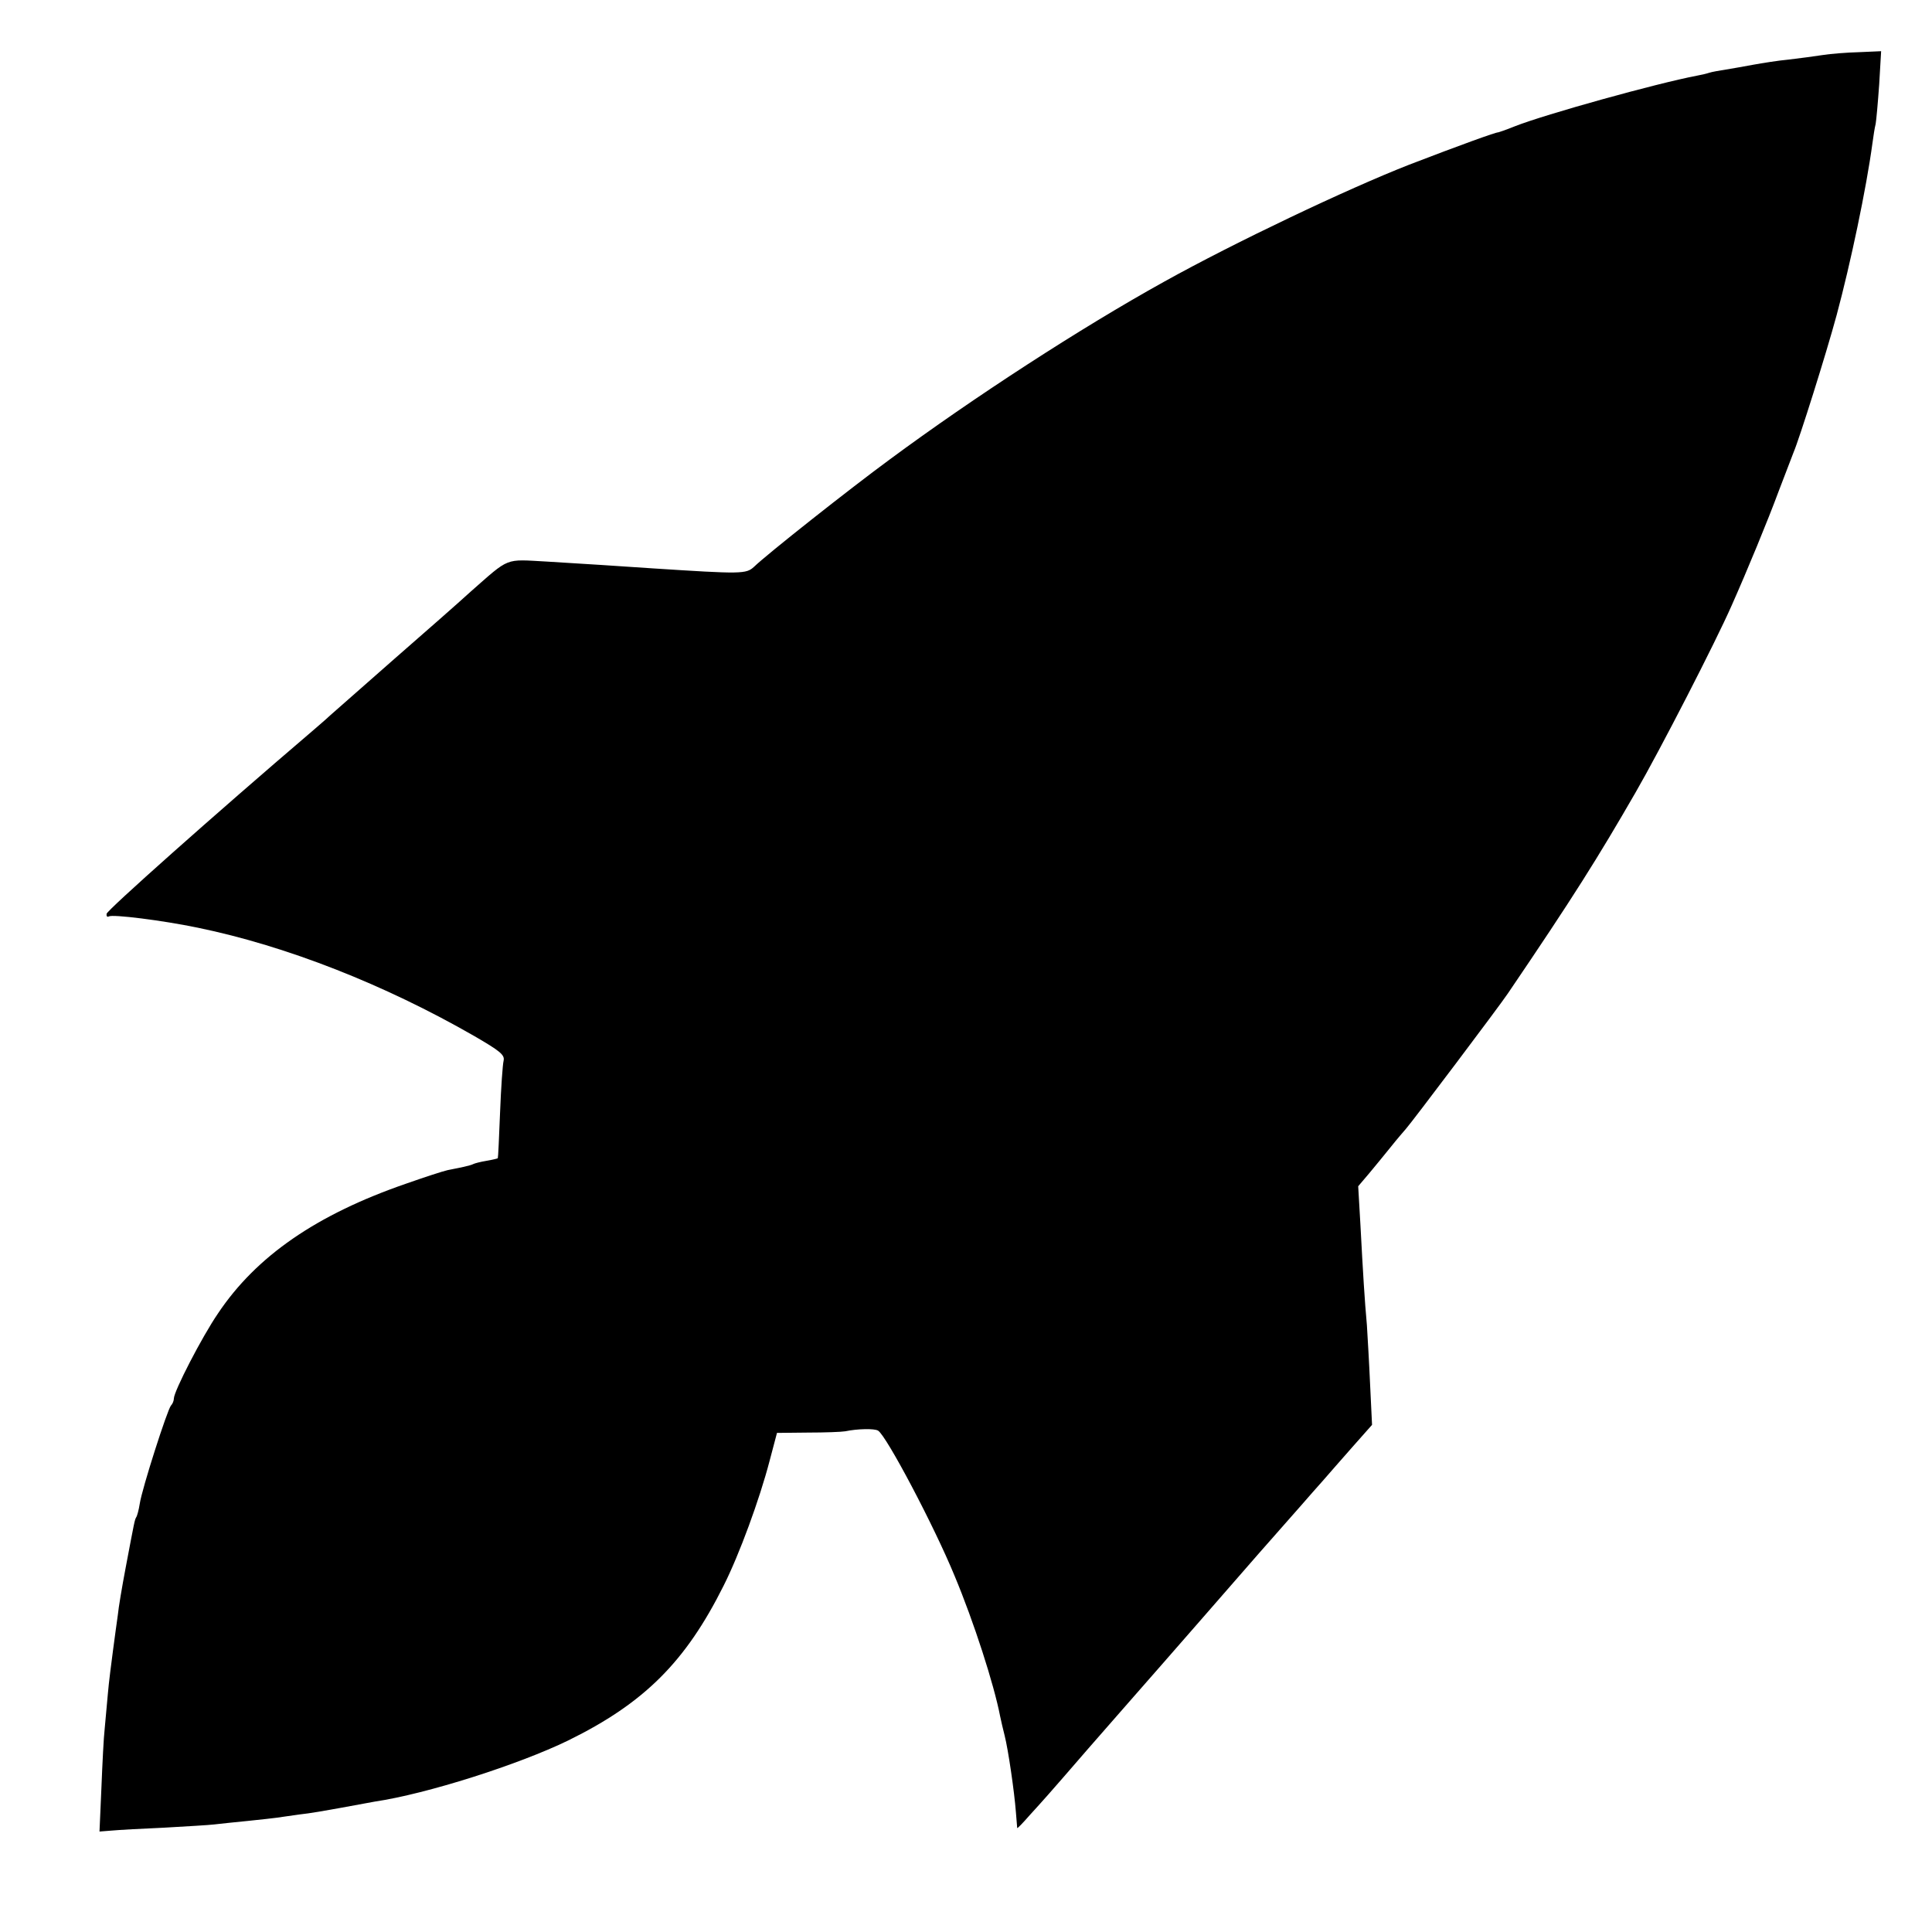
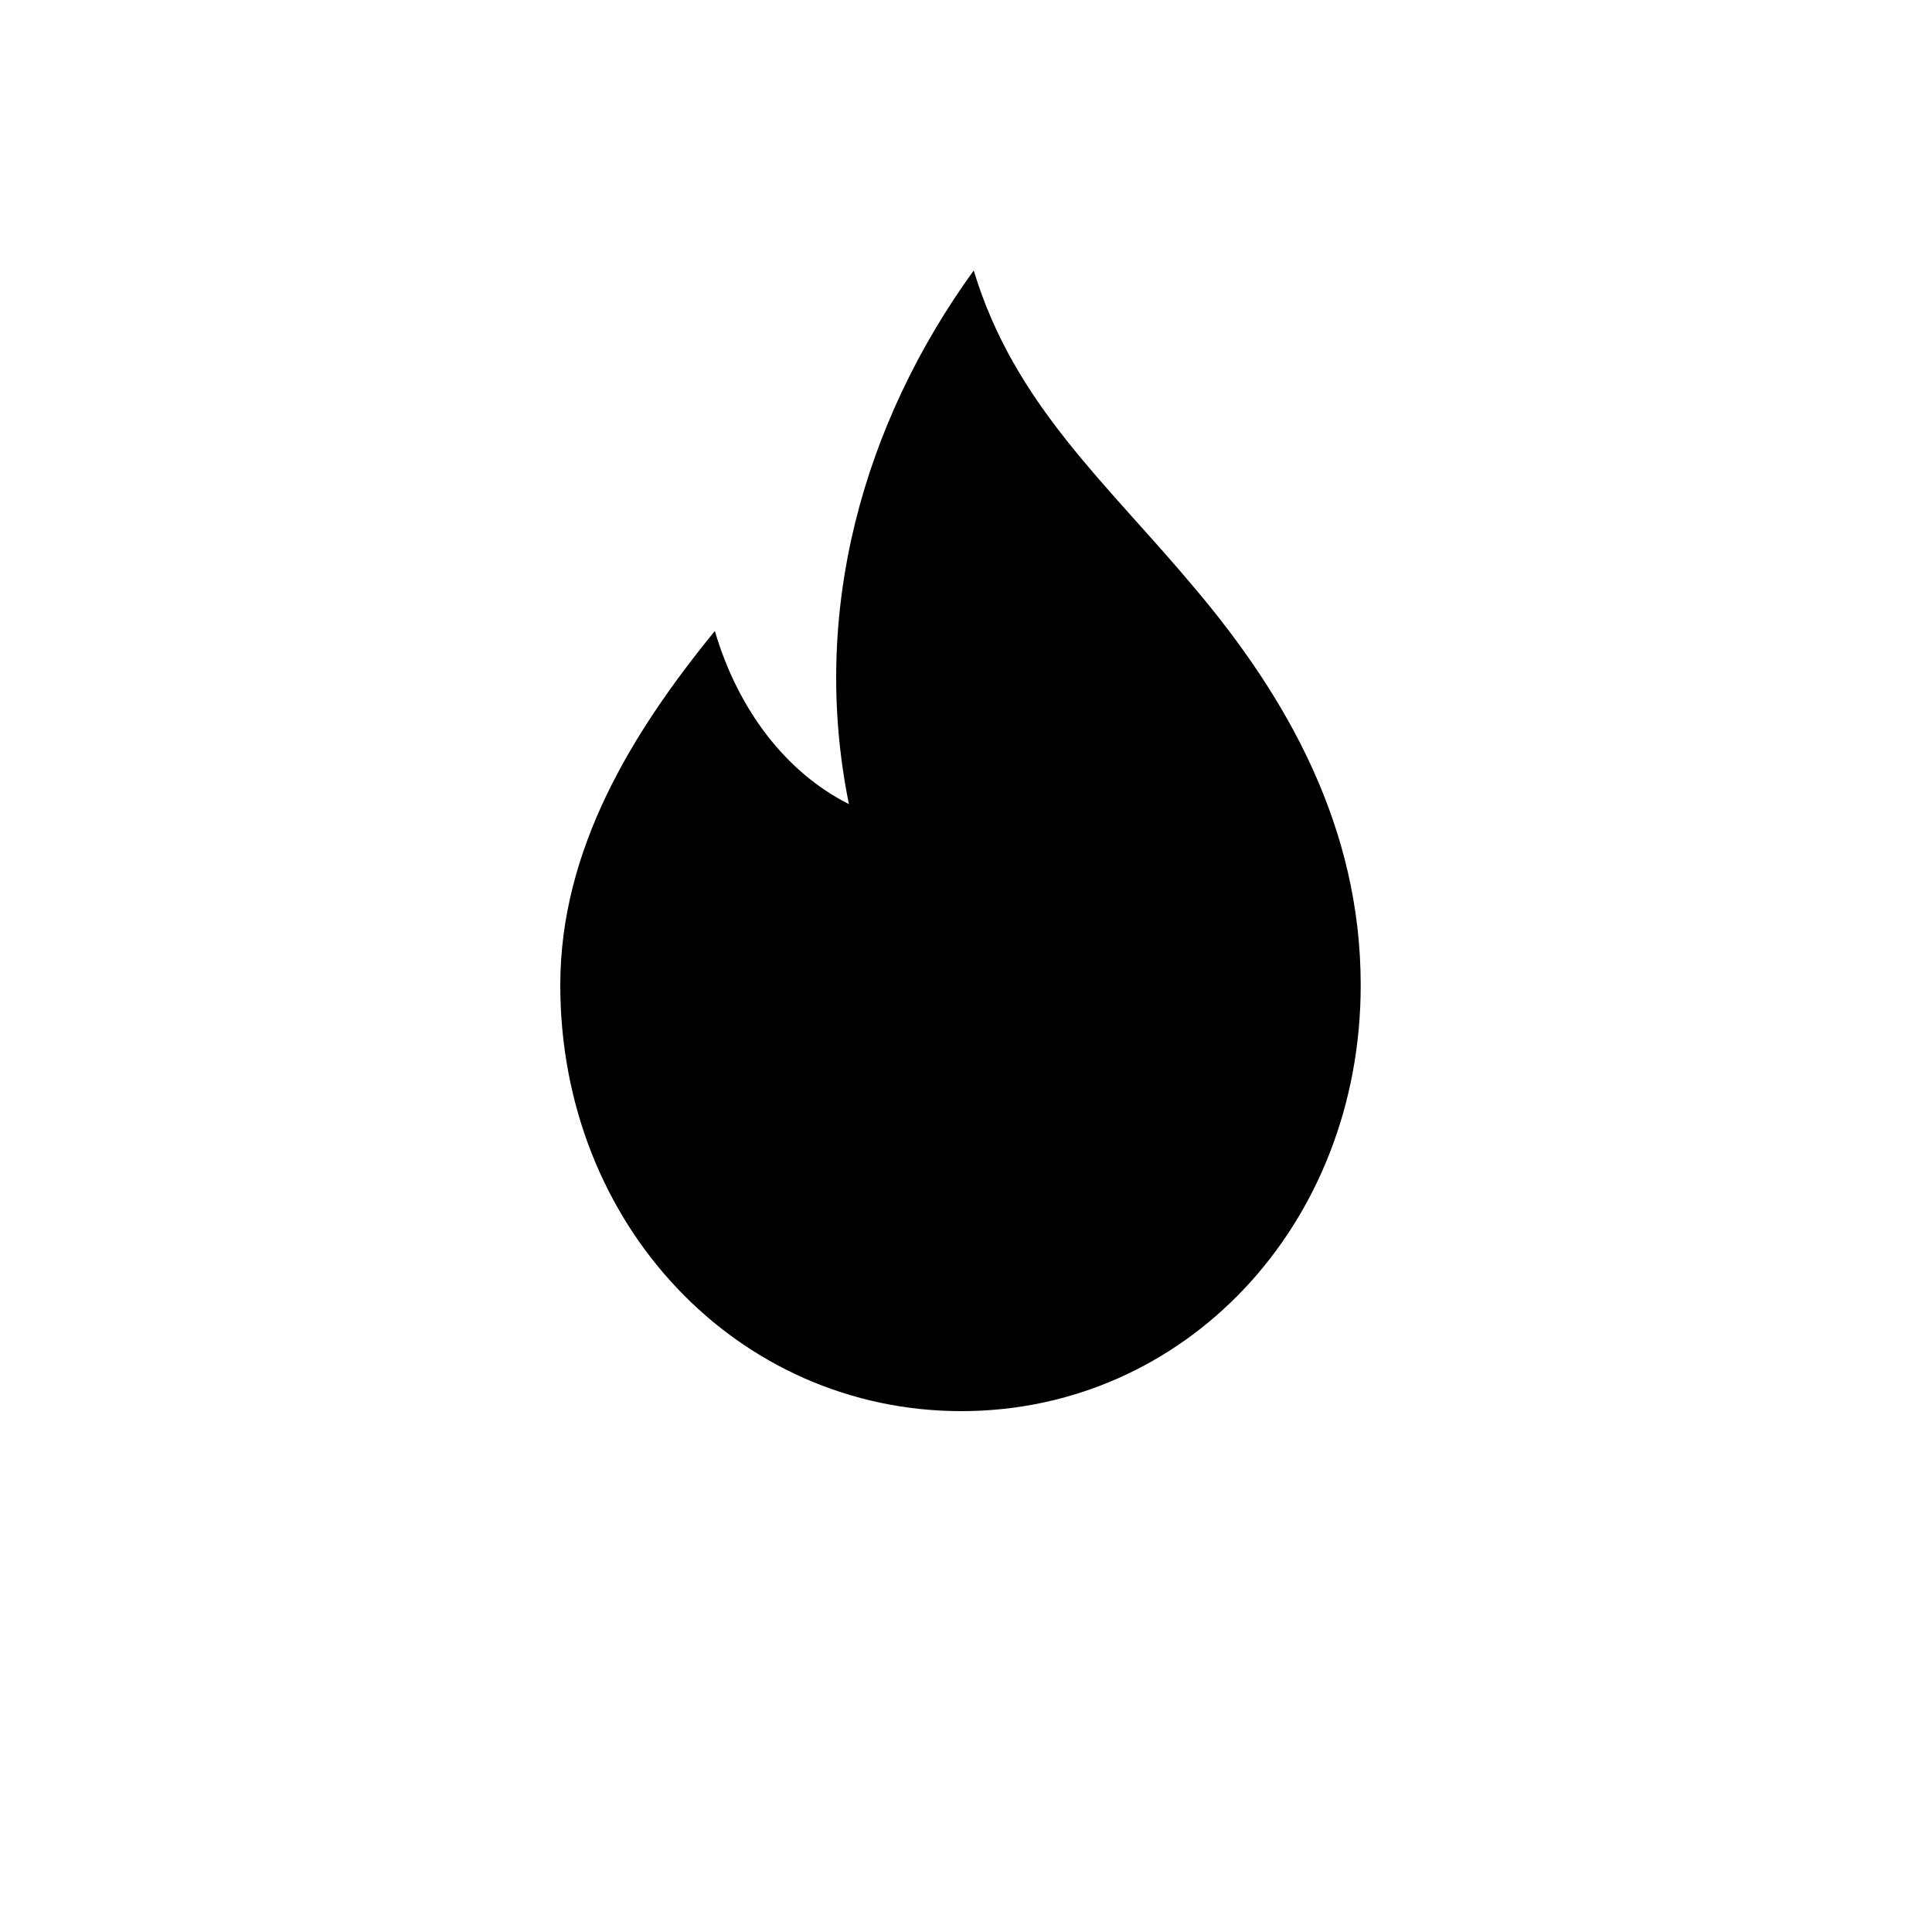
- <svg xmlns="http://www.w3.org/2000/svg" version="1.0" width="600pt" height="600pt" viewBox="0 0 600 600" preserveAspectRatio="xMidYMid meet">
-   <g transform="translate(0,600) scale(0.1,-0.1)" fill="#000000" stroke="none">
-     <path d="M5660 5829 c-25 -4 -72 -10 -105 -14 -33 -3 -82 -11 -110 -16 -27 -5 -66 -12 -85 -15 -19 -3 -43 -7 -52 -10 -9 -3 -26 -7 -38 -9 -126 -24 -471 -120 -565 -157 -27 -11 -51 -19 -52 -19 -6 1 -117 -39 -278 -101 -189 -74 -539 -240 -760 -363 -258 -143 -591 -359 -852 -552 -124 -91 -382 -295 -421 -333 -25 -23 -38 -23 -317 -5 -106 7 -207 14 -327 21 -132 7 -113 15 -237 -94 -36 -33 -142 -126 -236 -208 -93 -82 -183 -161 -200 -176 -16 -15 -42 -37 -57 -50 -301 -257 -637 -556 -637 -566 -1 -7 2 -11 7 -8 12 7 165 -12 276 -35 277 -57 581 -177 858 -336 81 -47 96 -59 92 -77 -3 -12 -8 -84 -11 -161 -3 -77 -6 -141 -7 -142 -1 -1 -17 -5 -35 -8 -19 -3 -37 -8 -41 -10 -3 -2 -17 -6 -31 -9 -13 -3 -35 -7 -49 -10 -14 -3 -72 -22 -129 -42 -278 -96 -465 -225 -584 -403 -50 -73 -137 -242 -137 -264 0 -7 -4 -17 -9 -22 -11 -12 -90 -258 -97 -305 -3 -19 -8 -38 -11 -42 -5 -9 -5 -10 -33 -158 -11 -58 -22 -123 -24 -145 -3 -22 -10 -71 -15 -110 -5 -38 -13 -99 -16 -135 -3 -36 -8 -85 -10 -110 -3 -25 -7 -106 -10 -181 l-6 -137 38 3 c21 2 94 6 163 9 69 4 139 8 155 10 17 2 64 7 105 11 41 4 82 9 90 10 8 1 40 6 70 10 30 3 87 13 125 20 39 7 88 16 109 20 162 24 447 115 601 190 236 116 364 244 482 480 49 97 112 269 143 388 l23 87 96 1 c53 0 105 2 116 4 38 8 91 9 102 2 26 -16 174 -296 238 -452 59 -141 122 -336 141 -435 3 -14 9 -41 14 -60 11 -43 30 -173 35 -238 2 -26 4 -48 4 -49 1 -2 18 16 39 40 41 45 54 59 182 207 45 52 109 124 140 160 32 36 126 144 210 240 146 168 233 267 311 355 19 22 49 56 66 75 17 19 58 67 92 105 l62 70 -6 125 c-3 69 -8 152 -10 185 -7 77 -12 159 -20 310 l-7 121 34 40 c18 22 49 59 68 83 19 24 40 48 46 55 15 16 291 382 317 421 203 299 280 422 397 625 75 130 247 464 298 580 48 108 112 263 146 355 21 55 42 109 46 120 18 42 101 305 134 427 43 160 92 392 111 533 3 22 7 49 10 60 2 11 7 66 11 123 l6 103 -68 -3 c-38 -1 -89 -5 -114 -9z" />
-   </g>
+ <svg xmlns="http://www.w3.org/2000/svg" viewBox="0 0 100 100" width="100.00" height="100.00" role="img" aria-labelledby="spicy-title">
+   <path d="M50.40 14.00C52.50 20.95 57.27 24.98 61.87 30.48C66.64 36.13 70.43 42.83 70.43 50.99C70.43 63.43 61.31 73.04 49.76 73.04C38.21 73.04 29.00 63.43 29.00 50.99C29.00 43.96 32.72 37.90 37.00 32.66C38.21 36.77 40.71 40.00 43.94 41.62C41.92 31.69 44.67 21.91 50.40 14.00V14.00Z" fill="#000000" />
</svg>
